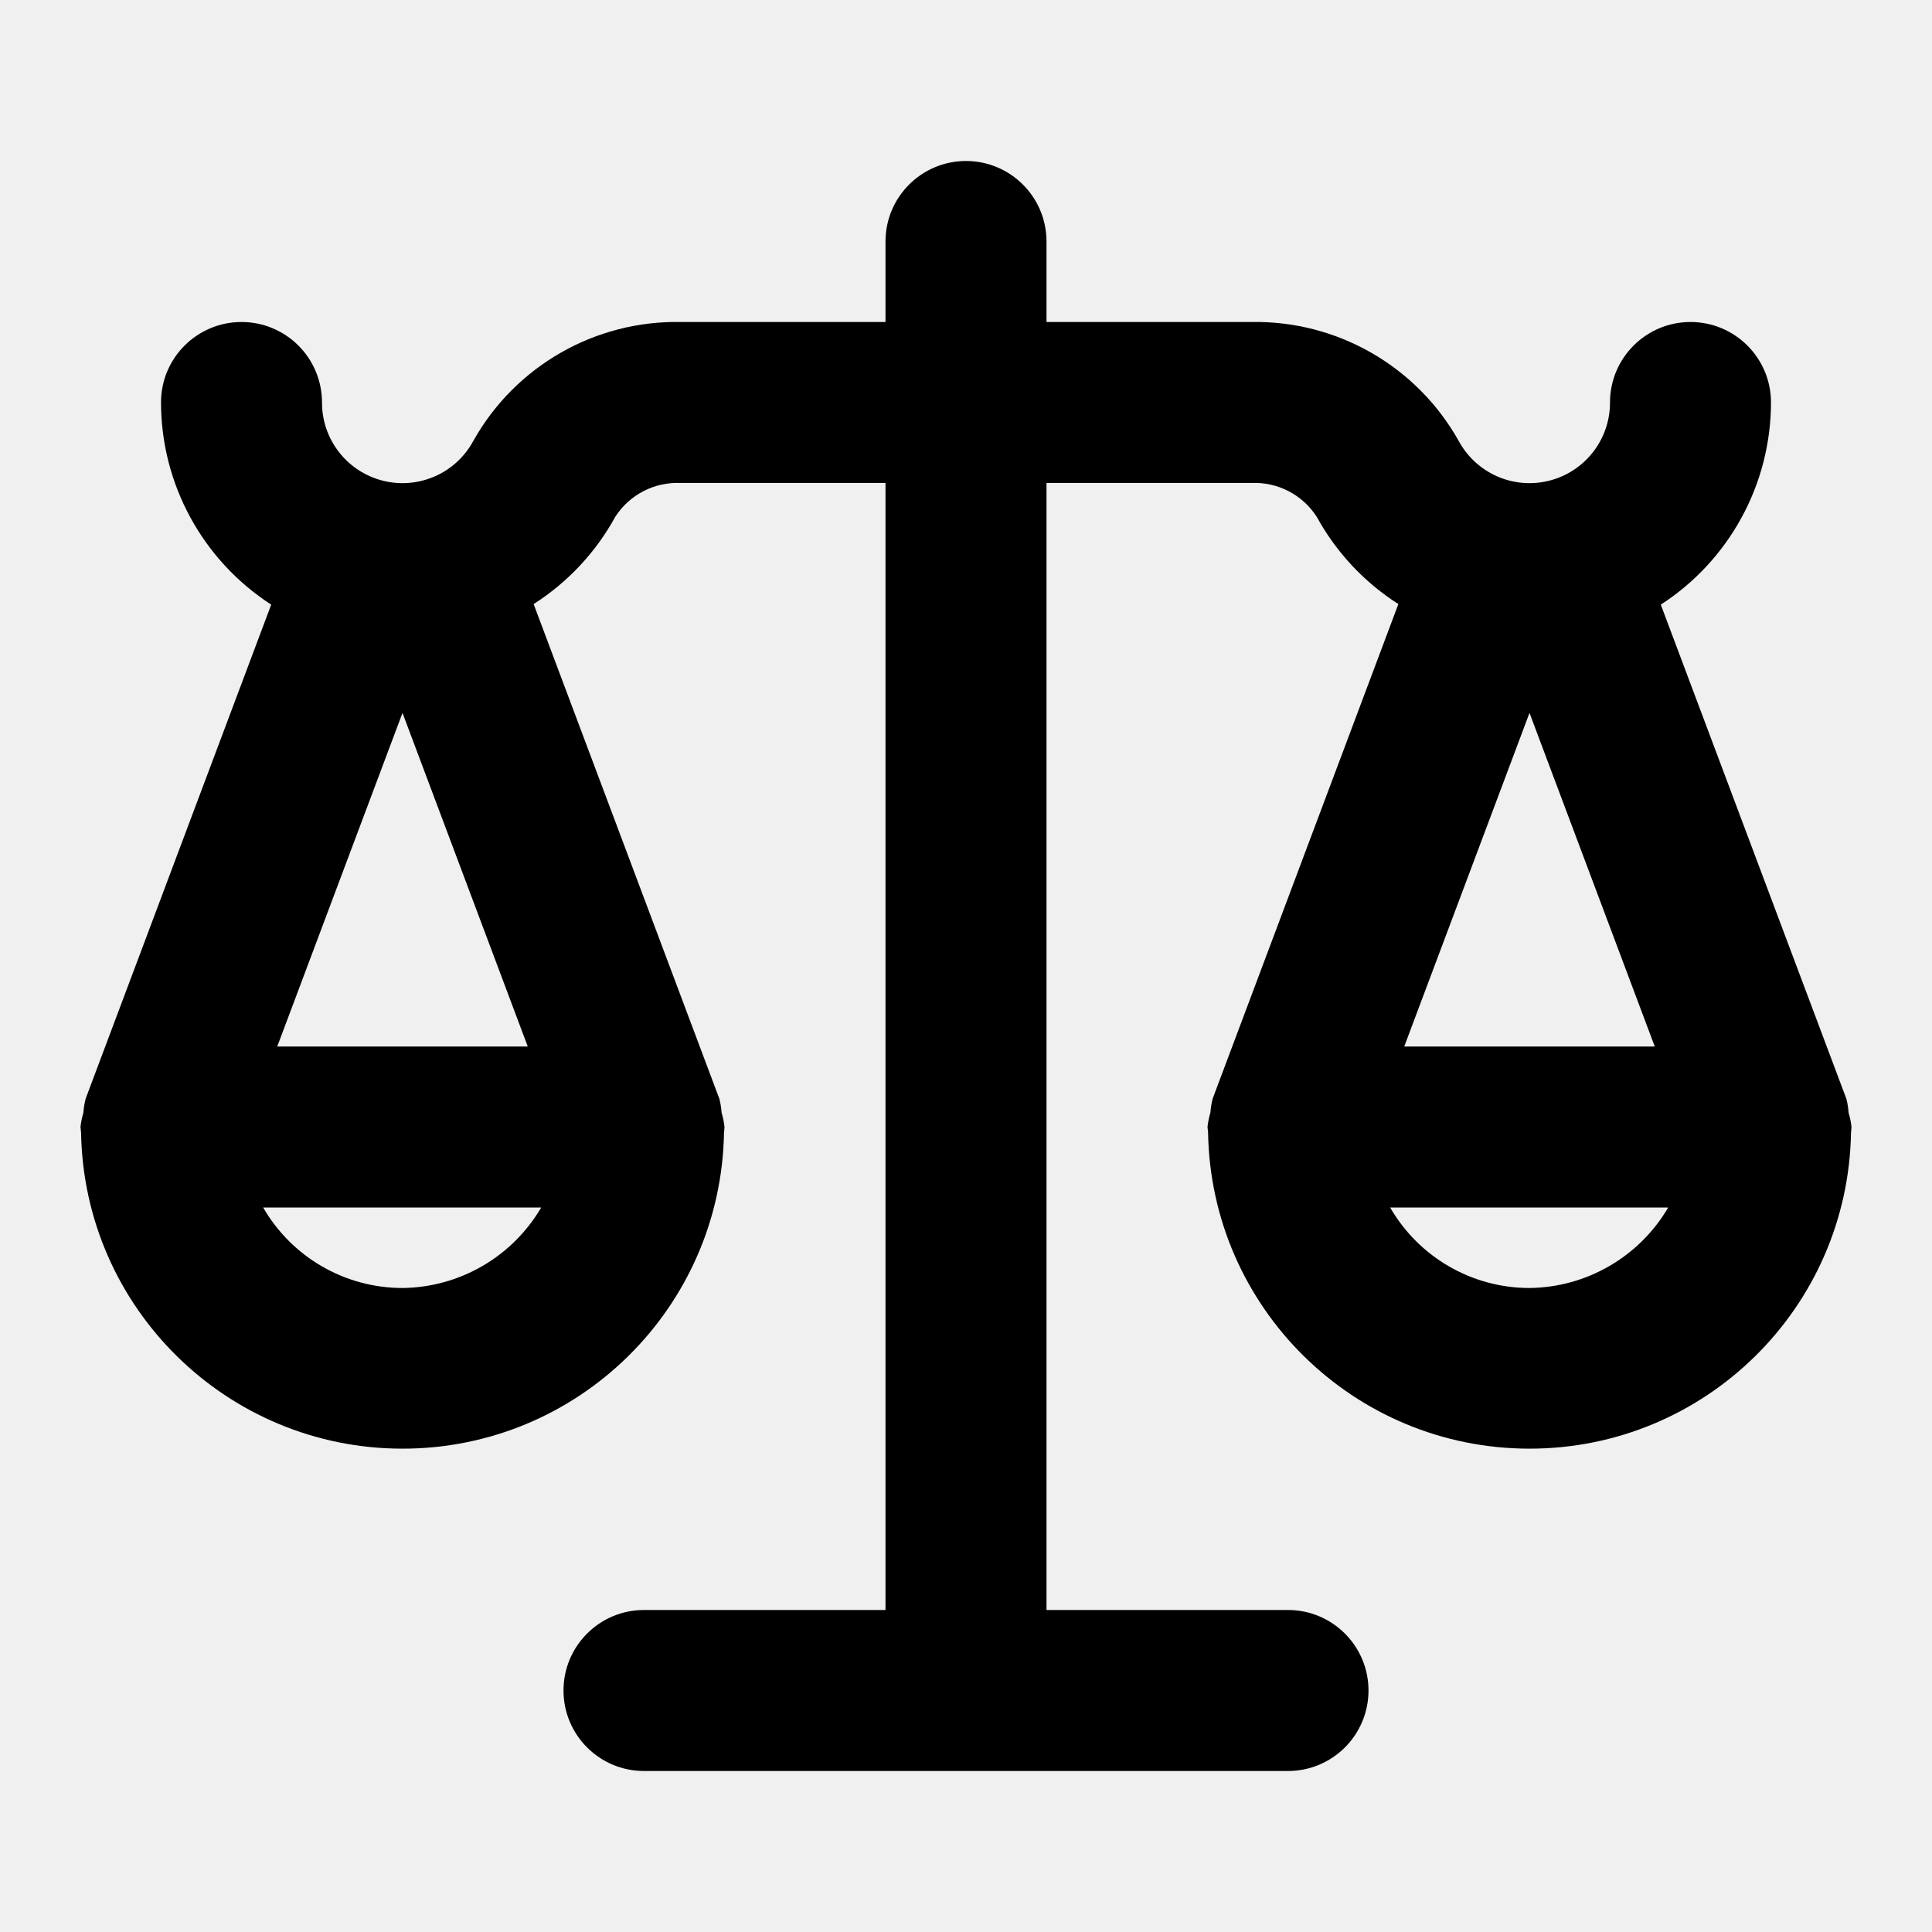
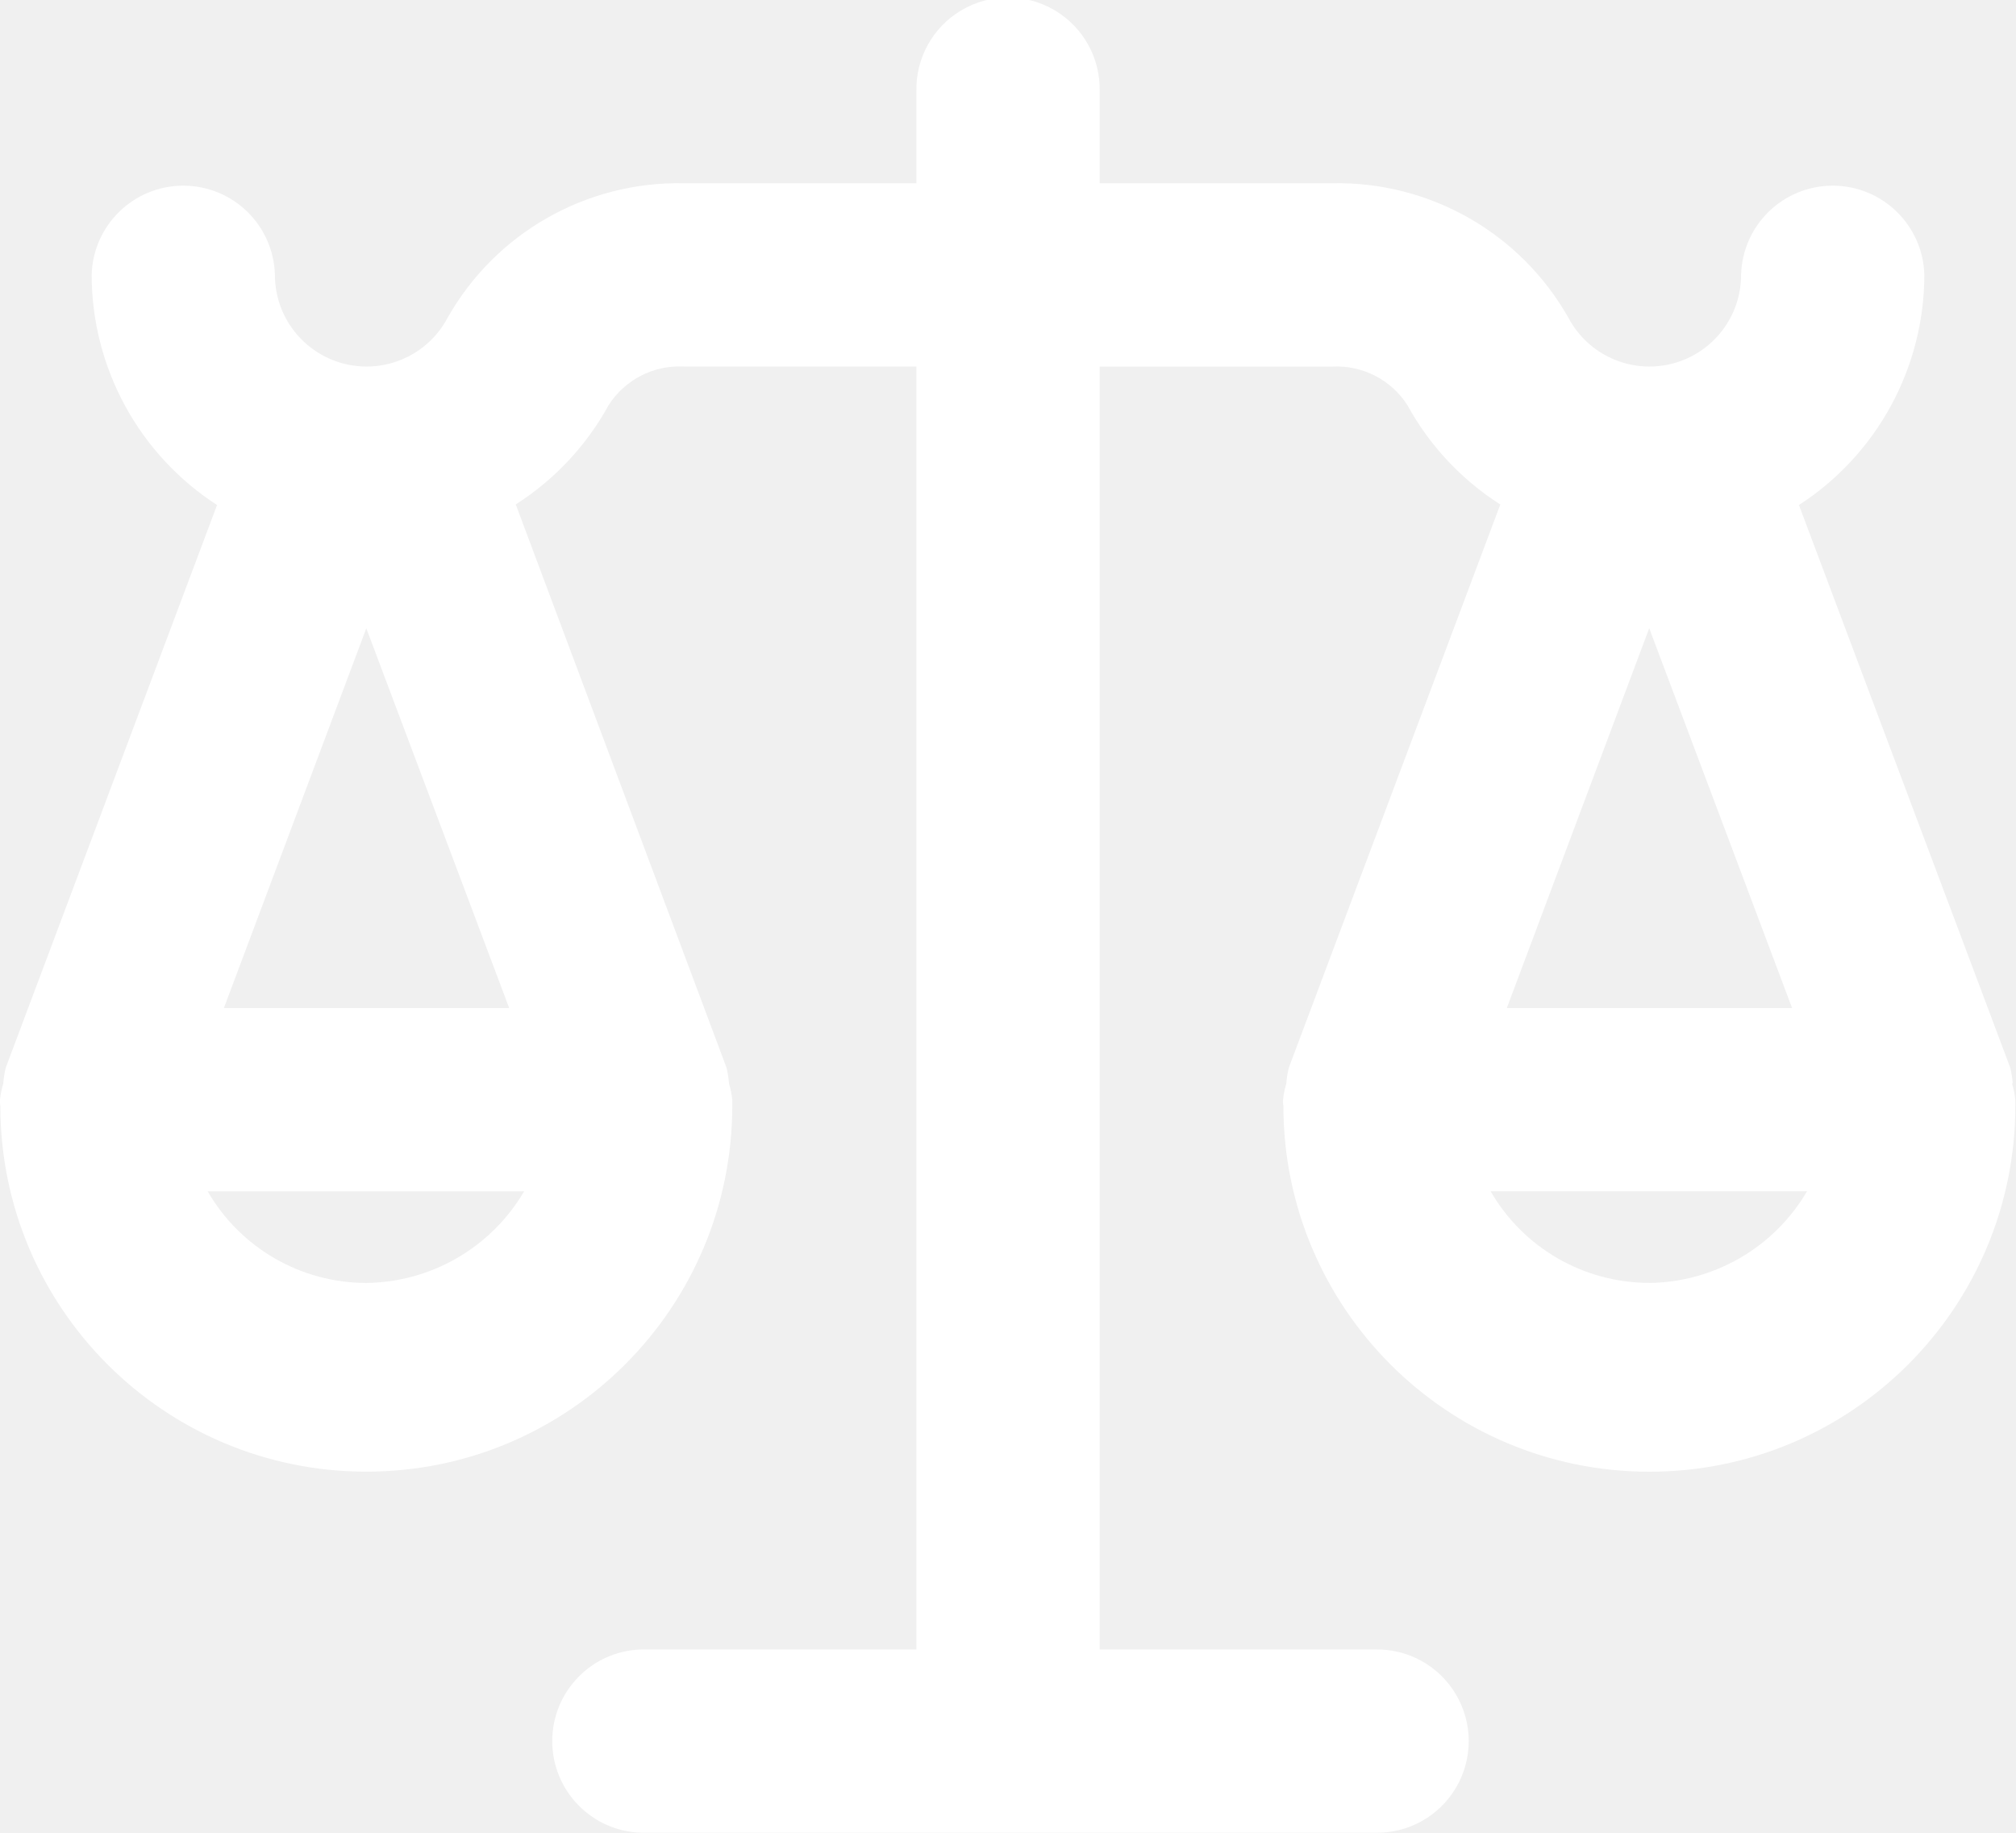
- <svg xmlns="http://www.w3.org/2000/svg" data-name="Layer 1" viewBox="0 0 24 24">
-   <path d="M22.964,13.823a.948.948,0,0,0-.028-.174L20.631,7.511A2.996,2.996,0,0,0,22,5a1,1,0,0,0-2,0,1,1,0,0,1-1.882.473A2.893,2.893,0,0,0,15.54,4H13V3a1,1,0,0,0-2,0V4H8.46A2.893,2.893,0,0,0,5.882,5.473,1,1,0,0,1,4,5,1,1,0,0,0,2,5,2.996,2.996,0,0,0,3.369,7.511L1.064,13.648a.948.948,0,0,0-.028.174A.949.949,0,0,0,1,14c0,.009.003.018.003.027 0.0.013.003.025.004.038a3.994,3.994,0,0,0,7.987,0c.001-.013.004-.025.004-.038C8.997,14.018,9,14.009,9,14a.949.949,0,0,0-.036-.177.948.948,0,0,0-.028-.174L6.629,7.504A2.99,2.99,0,0,0,7.643,6.42.917.917,0,0,1,8.46,6H11V20H8a1,1,0,0,0,0,2h8a1,1,0,0,0,0-2H13V6h2.54a.917.917,0,0,1,.817.42,2.99,2.99,0,0,0,1.014,1.084L15.064,13.648a.948.948,0,0,0-.028.174A.949.949,0,0,0,15,14c0,.009.003.018.003.027 0.0.013.003.025.004.038a3.994,3.994,0,0,0,7.987,0c.001-.013.004-.025.004-.038C22.997,14.018,23,14.009,23,14A.949.949,0,0,0,22.964,13.823ZM5,8.856,6.556,13H3.444ZM6.723,15A2.023,2.023,0,0,1,5,16a2,2,0,0,1-1.731-1ZM19,8.856,20.556,13H17.444ZM19,16a2,2,0,0,1-1.731-1h3.454A2.023,2.023,0,0,1,19,16Z" />
+ <svg xmlns="http://www.w3.org/2000/svg" width="30" height="27.272" viewBox="0 0 30 27.272">
+   <defs>
+     <style>
+       .cls-1 {
+         fill: #fff;
+       }
+     </style>
+   </defs>
+   <path id="balance-scale" class="cls-1" d="M30.951,18.122a1.292,1.292,0,0,0-.038-.238L27.77,9.515a4.085,4.085,0,0,0,1.866-3.425,1.364,1.364,0,0,0-2.727,0,1.364,1.364,0,0,1-2.566.645,3.946,3.946,0,0,0-3.516-2.008H17.364V3.364a1.364,1.364,0,1,0-2.727,0V4.727H11.173A3.946,3.946,0,0,0,7.657,6.735a1.364,1.364,0,0,1-2.566-.645,1.364,1.364,0,0,0-2.727,0A4.085,4.085,0,0,0,4.23,9.515L1.087,17.884a1.292,1.292,0,0,0-.038.238A1.294,1.294,0,0,0,1,18.364c0,.013,0,.024,0,.037s0,.035.005.052a5.446,5.446,0,1,0,10.892,0c0-.018,0-.034,0-.052s0-.024,0-.037a1.293,1.293,0,0,0-.049-.242,1.292,1.292,0,0,0-.038-.238L8.675,9.506a4.077,4.077,0,0,0,1.383-1.479,1.25,1.25,0,0,1,1.115-.573h3.464V26.545H10.545a1.364,1.364,0,0,0,0,2.727H21.455a1.364,1.364,0,1,0,0-2.727H17.364V7.455h3.464a1.25,1.25,0,0,1,1.115.573,4.077,4.077,0,0,0,1.383,1.479l-3.146,8.378a1.292,1.292,0,0,0-.038.238,1.294,1.294,0,0,0-.049.242c0,.013,0,.024,0,.037s0,.035.005.052a5.446,5.446,0,1,0,10.892,0c0-.018,0-.034,0-.052s0-.024,0-.037a1.293,1.293,0,0,0-.049-.242Zm-24.5-6.773L8.577,17H4.332ZM8.8,19.727a2.759,2.759,0,0,1-2.349,1.364,2.728,2.728,0,0,1-2.361-1.364Zm16.742-8.379L27.668,17H23.423Zm0,9.742a2.728,2.728,0,0,1-2.361-1.364h4.71A2.759,2.759,0,0,1,25.545,21.091Z" transform="translate(-1 -2)" />
</svg>
